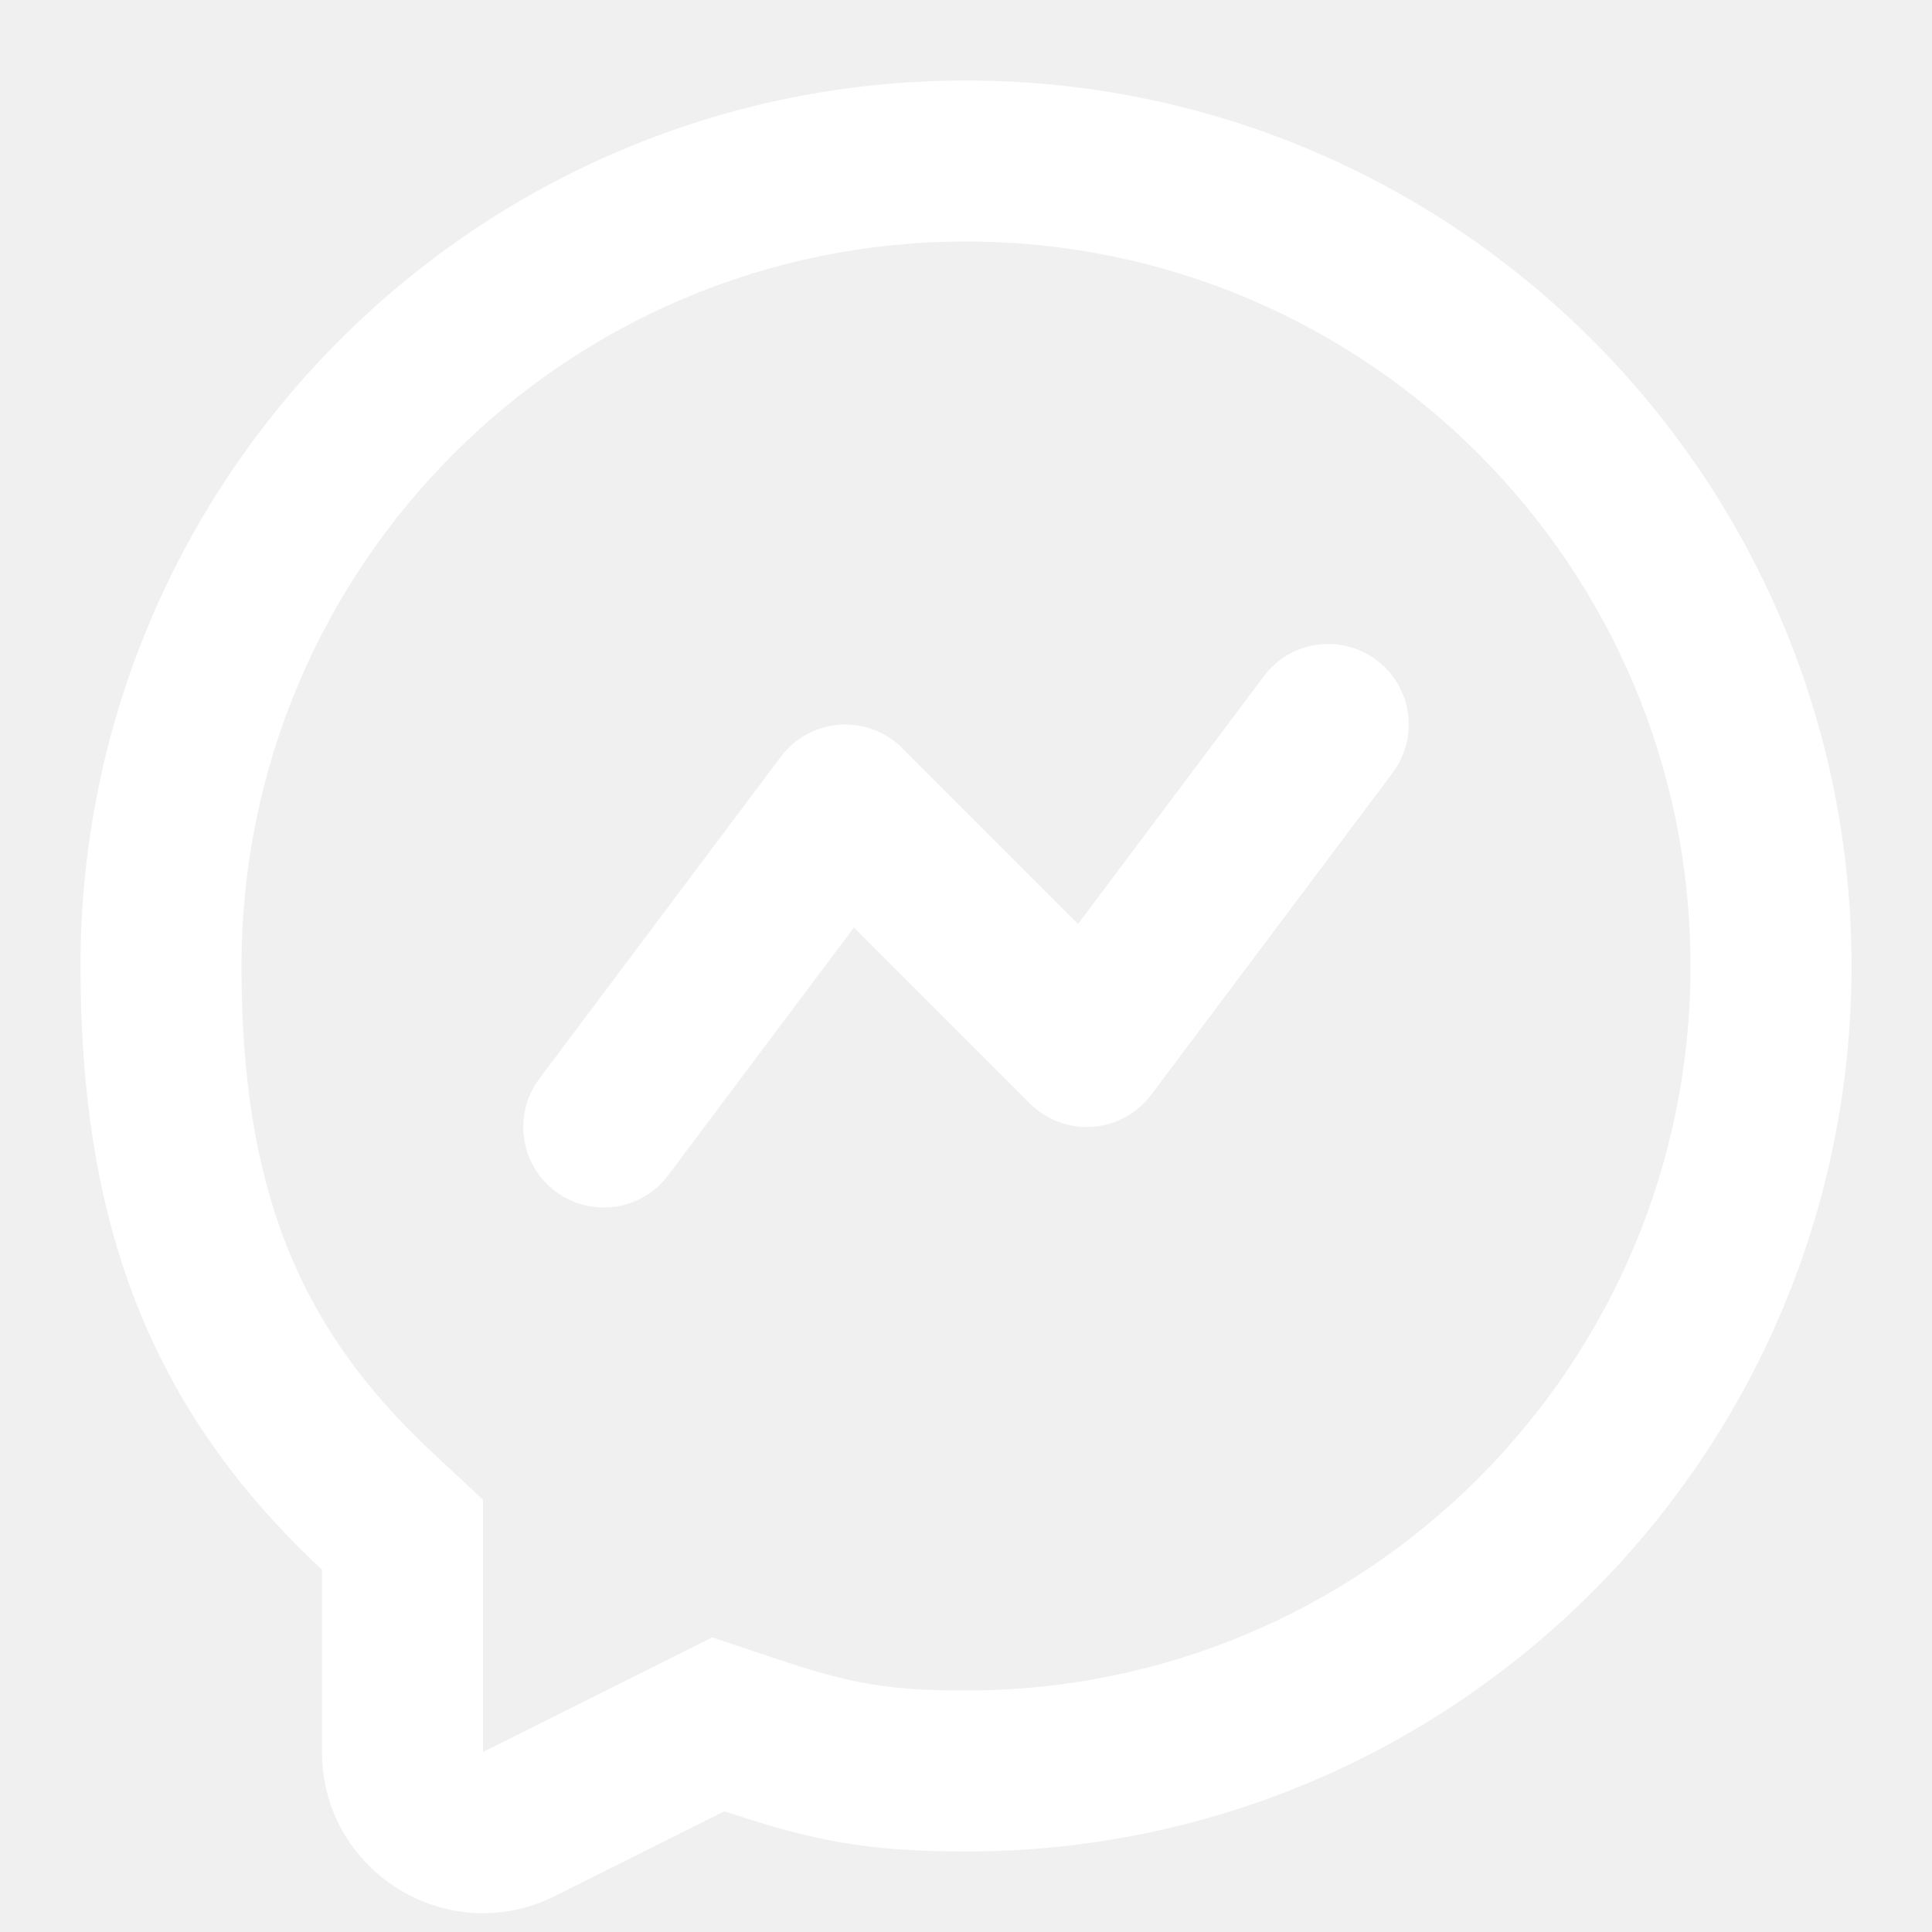
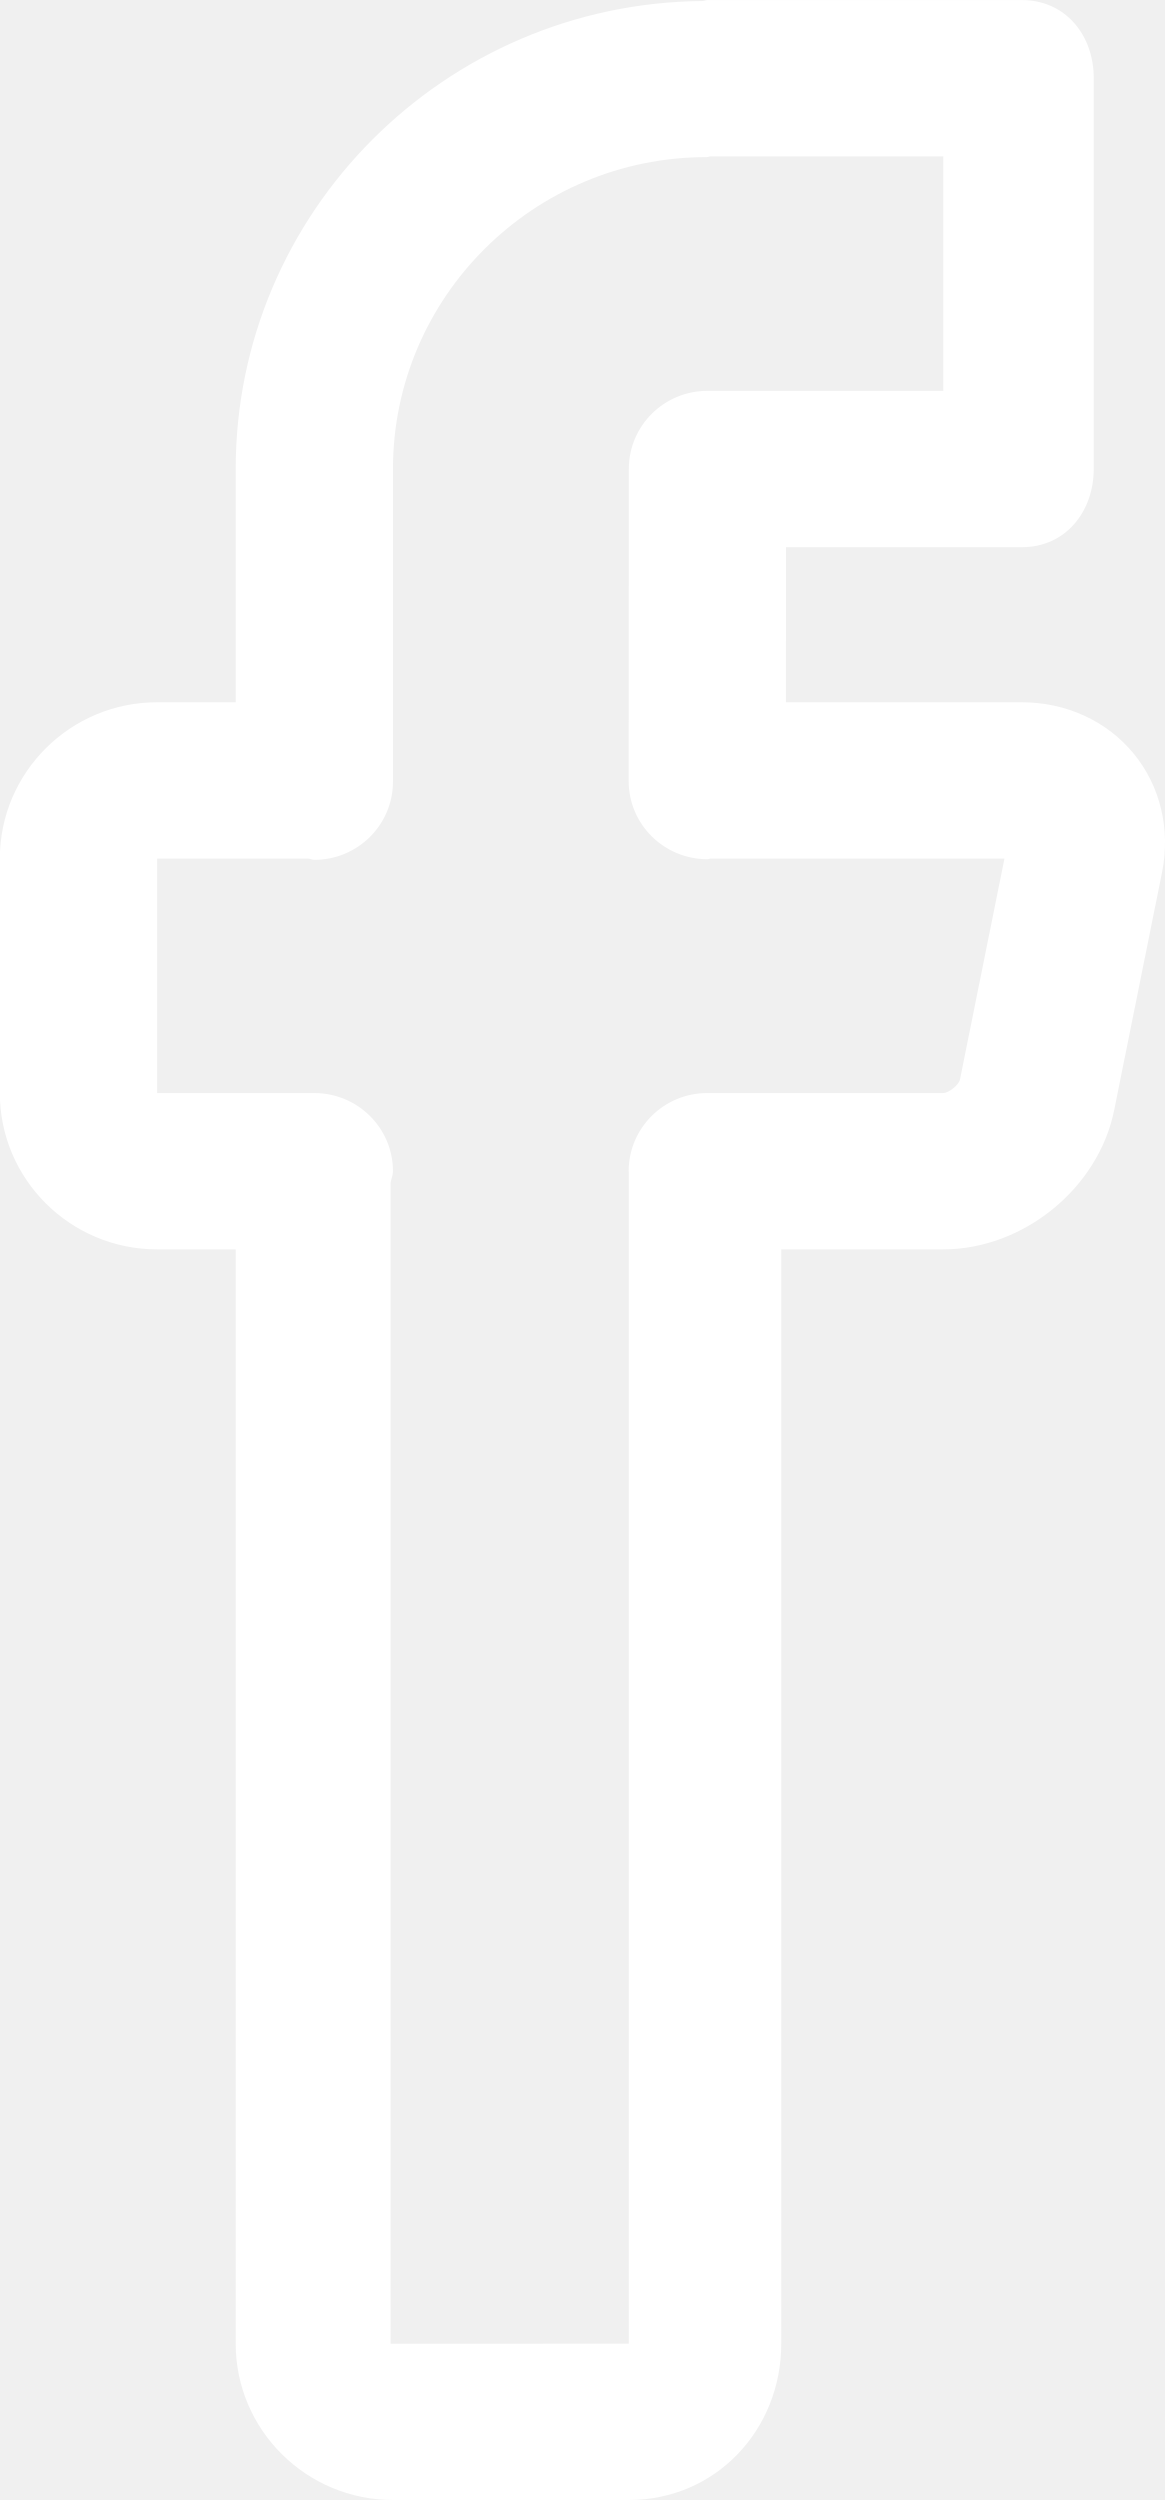
- <svg xmlns="http://www.w3.org/2000/svg" width="800px" height="800px" viewBox="0 0 24 24" fill="none">
-   <path d="M17.3 9.6C17.631 9.158 17.542 8.531 17.1 8.2C16.658 7.869 16.031 7.958 15.7 8.4L13.392 11.478L11.207 9.293C11.002 9.088 10.718 8.982 10.429 9.003C10.14 9.023 9.874 9.168 9.7 9.4L6.7 13.4C6.369 13.842 6.458 14.469 6.9 14.8C7.342 15.131 7.969 15.042 8.3 14.6L10.608 11.522L12.793 13.707C12.998 13.912 13.282 14.018 13.571 13.998C13.86 13.977 14.126 13.832 14.3 13.6L17.3 9.6Z" fill="white" />
-   <path fill-rule="evenodd" clip-rule="evenodd" d="M12 23C10.776 23 10.099 22.869 9 22.5L6.894 23.553C5.565 24.218 4 23.251 4 21.764V19.5C1.847 17.492 1 15.177 1 12C1 5.925 5.925 1 12 1C18.075 1 23 5.925 23 12C23 18.075 18.075 23 12 23ZM6 18.63L5.364 18.037C3.691 16.477 3 14.733 3 12C3 7.029 7.029 3 12 3C16.971 3 21 7.029 21 12C21 16.971 16.971 21 12 21C11.014 21 10.552 20.911 9.636 20.604L8.848 20.34L6 21.764V18.63Z" fill="white" />
+ <svg xmlns="http://www.w3.org/2000/svg" fill="white" preserveAspectRatio="xMidYMid" width="14.906" height="32" viewBox="0 0 14.906 32">
+   <path d="M14.874,11.167 L14.262,14.207 C14.062,15.208 13.100,15.992 12.072,15.992 L10.000,15.992 L10.000,30.000 C10.000,31.104 9.159,32.000 8.049,32.000 L5.030,32.000 C3.920,32.000 3.017,31.102 3.017,29.999 L3.017,15.992 L2.011,15.992 C0.901,15.992 -0.002,15.095 -0.002,13.991 L-0.002,10.990 C-0.002,9.887 0.901,8.989 2.011,8.989 L3.017,8.989 L3.017,6.003 C3.017,2.716 5.693,0.041 8.994,0.013 C9.015,0.012 9.033,0.001 9.055,0.001 L13.081,0.001 C13.636,0.001 14.000,0.448 14.000,1.000 L14.000,6.000 C14.000,6.553 13.636,7.004 13.081,7.004 L10.061,7.004 L10.060,8.989 L13.079,8.989 C13.645,8.989 14.167,9.228 14.509,9.644 C14.852,10.059 14.985,10.615 14.874,11.167 ZM9.092,10.990 C9.078,10.991 9.067,10.998 9.053,10.998 L9.053,10.998 C8.497,10.997 8.046,10.549 8.047,9.997 L8.047,9.990 C8.047,9.990 8.047,9.990 8.047,9.990 C8.047,9.990 8.047,9.990 8.047,9.990 L8.049,6.003 C8.049,5.450 8.499,5.003 9.055,5.003 L12.074,5.003 L12.074,2.002 L9.094,2.002 C9.077,2.002 9.063,2.011 9.045,2.011 C6.831,2.011 5.030,3.802 5.030,6.003 L5.030,10.005 C5.030,10.558 4.579,11.006 4.023,11.006 C3.996,11.006 3.973,10.992 3.946,10.990 L2.011,10.990 L2.011,13.991 L4.023,13.991 C4.579,13.991 5.030,14.439 5.030,14.992 C5.030,15.044 5.008,15.088 5.000,15.138 L5.000,30.000 L8.049,29.999 L8.049,15.002 C8.049,14.998 8.047,14.995 8.047,14.992 C8.047,14.439 8.497,13.991 9.053,13.991 L12.072,13.991 C12.145,13.991 12.275,13.886 12.288,13.816 L12.857,10.990 L9.092,10.990 Z" />
</svg>
